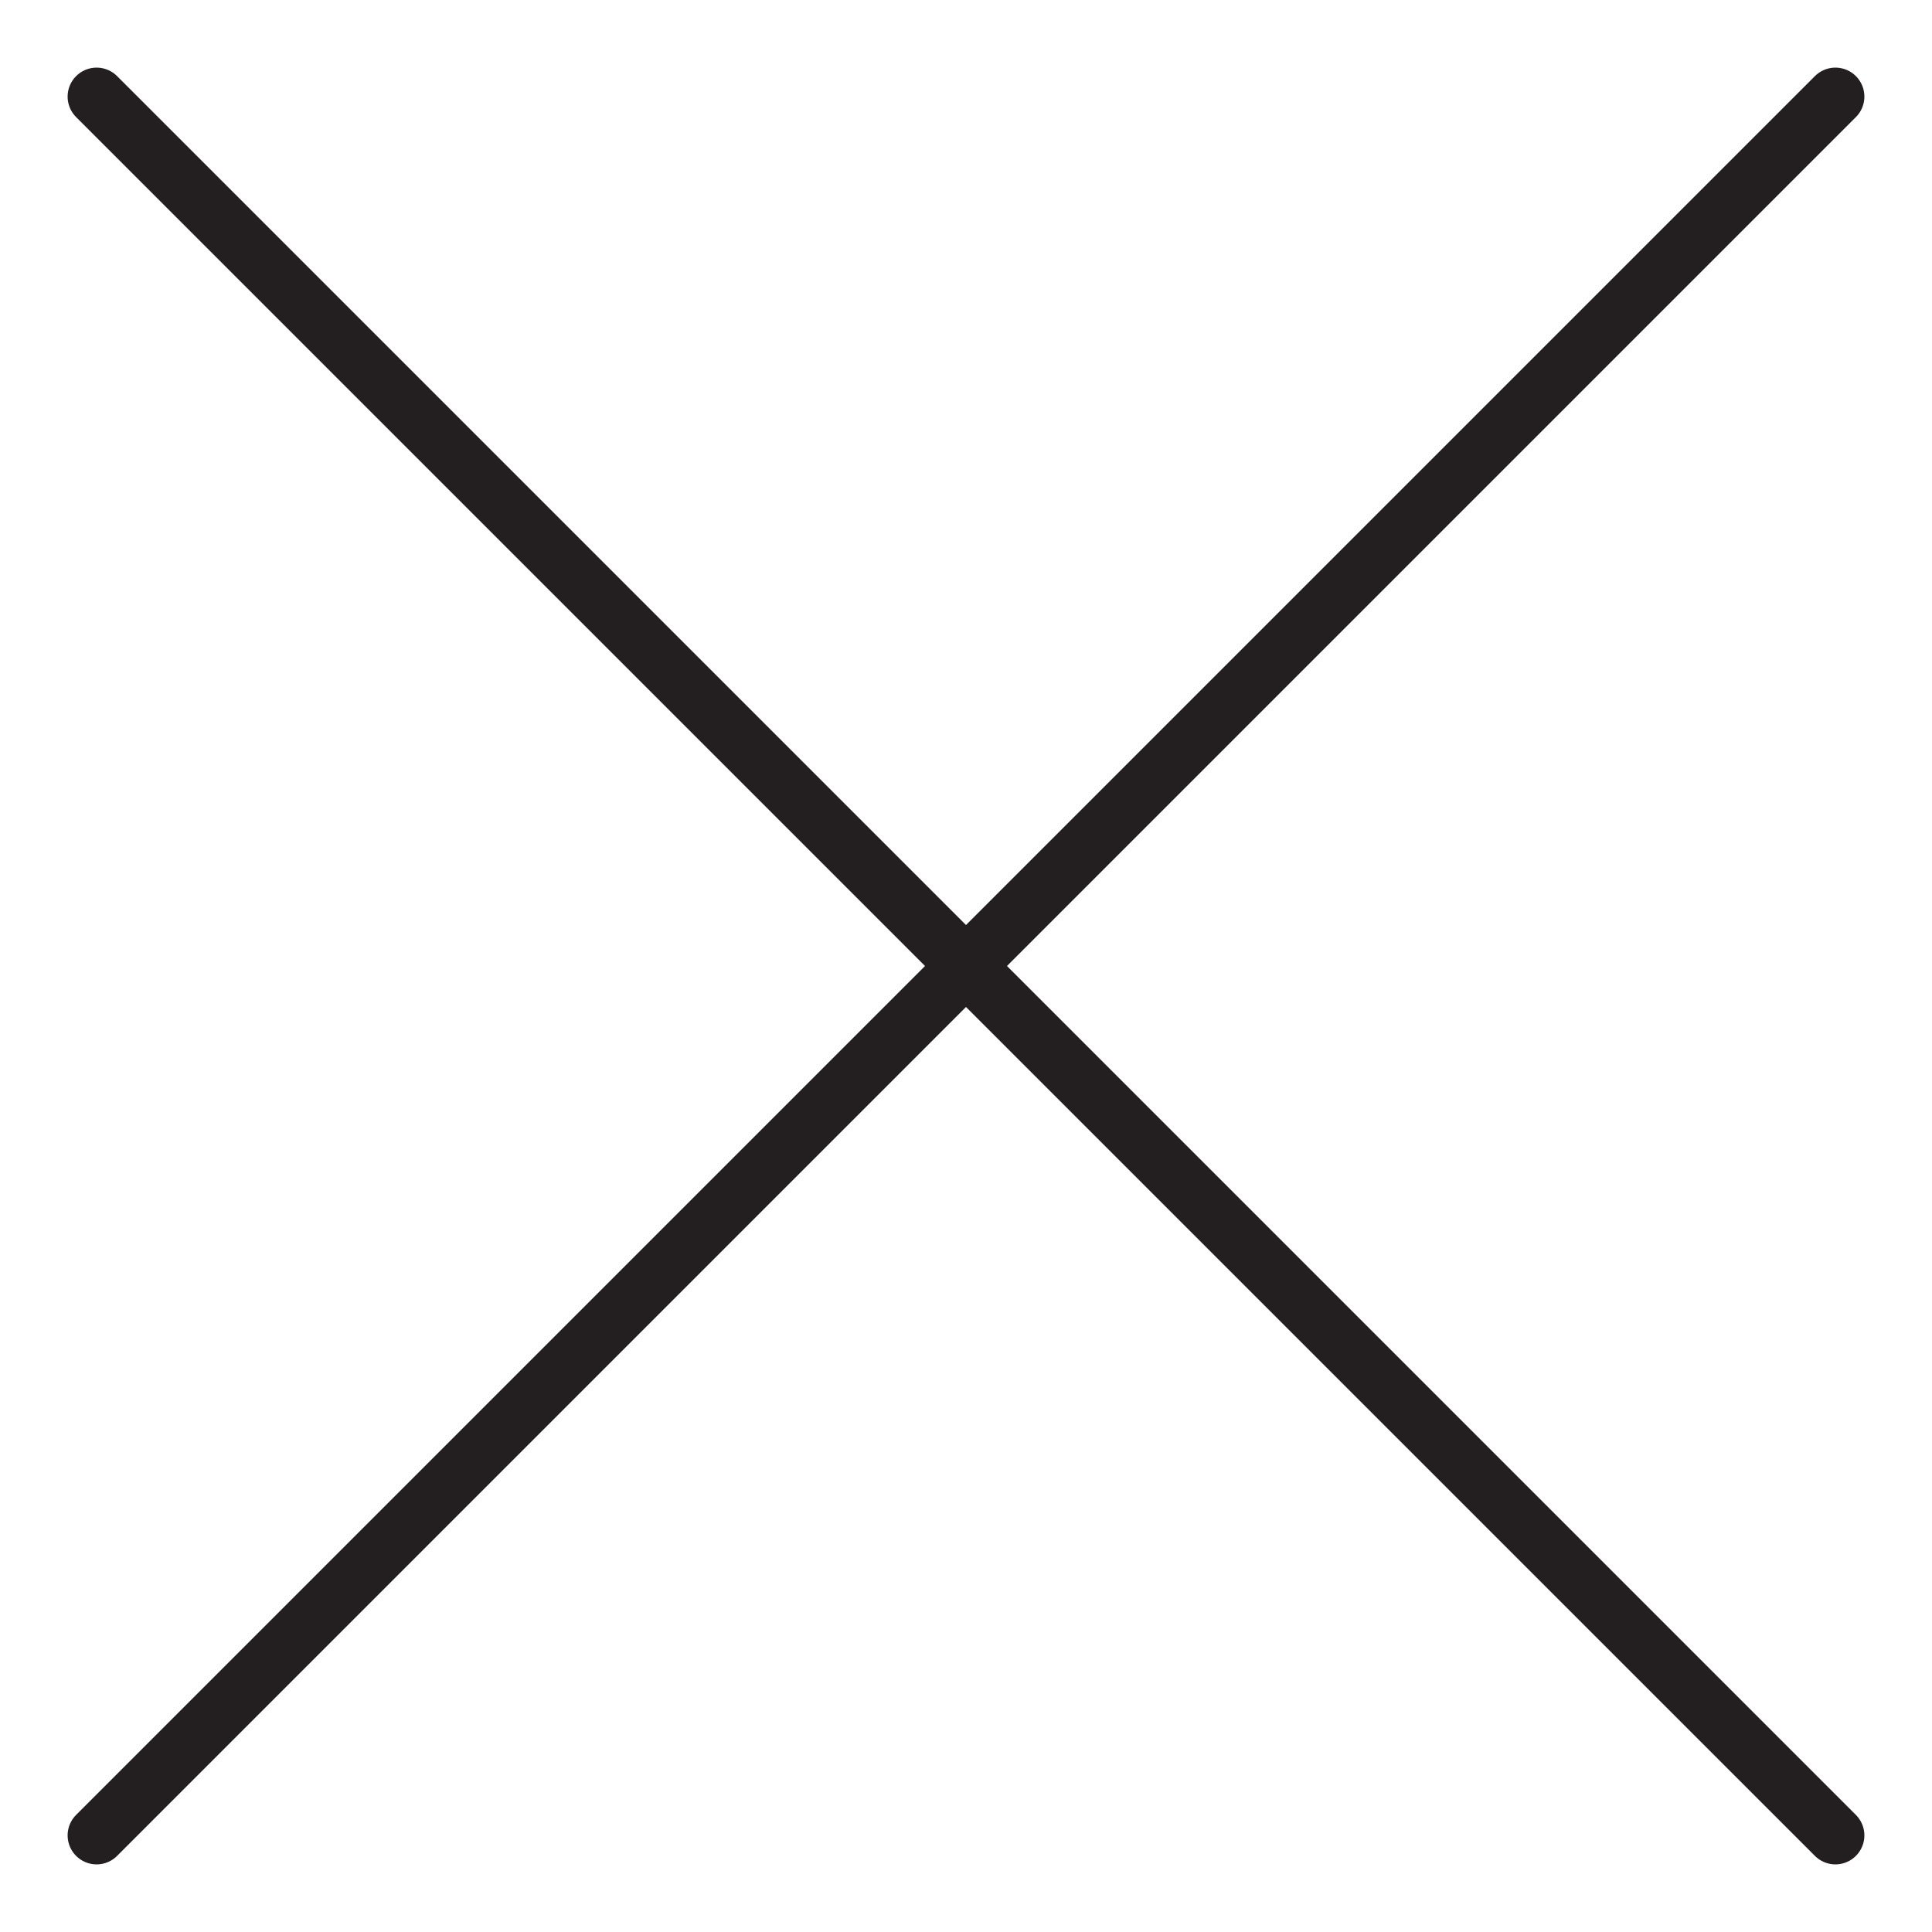
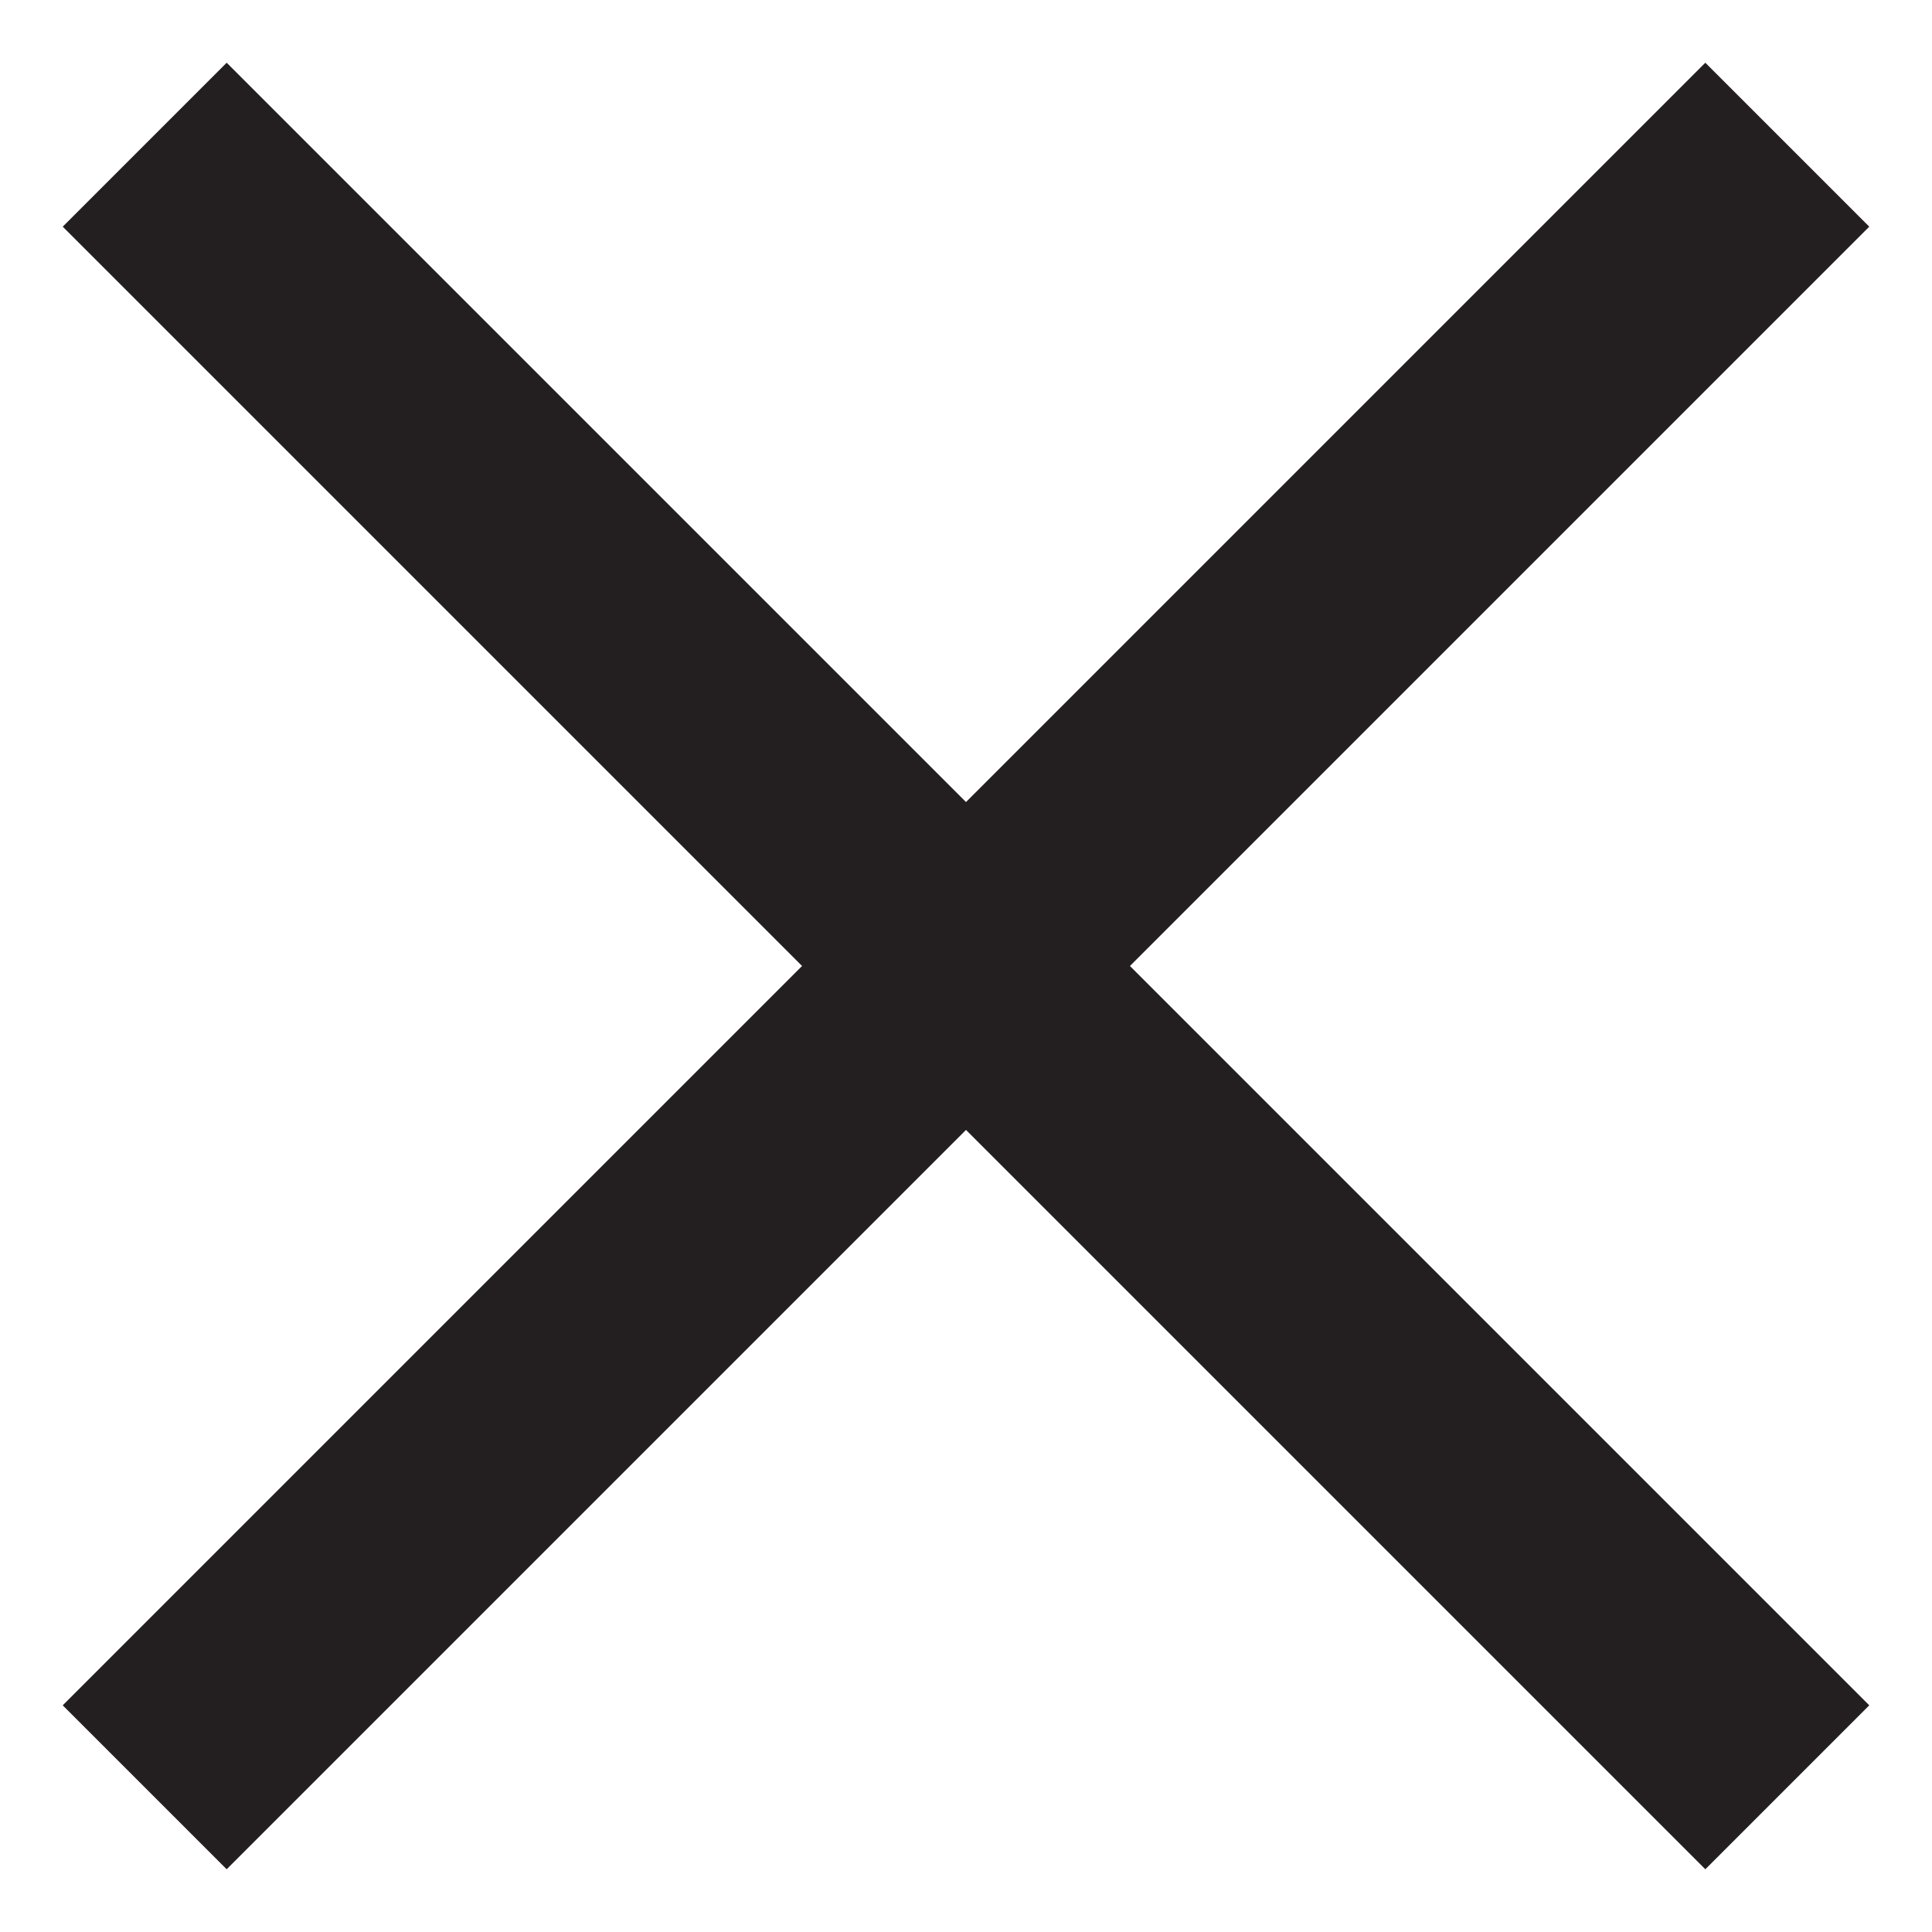
- <svg xmlns="http://www.w3.org/2000/svg" version="1.1" id="Layer_1" x="0px" y="0px" viewBox="0 0 2000 2000" style="enable-background:new 0 0 2000 2000;" xml:space="preserve">
-   <style type="text/css">
- 	.st0{fill:none;stroke:#231F20;stroke-width:60;stroke-linecap:round;stroke-linejoin:round;stroke-miterlimit:10;}
- </style>
-   <line class="st0" x1="100" y1="1900" x2="1900" y2="100" />
-   <line class="st0" x1="1900" y1="1900" x2="100" y2="100" />
+ <svg xmlns="http://www.w3.org/2000/svg" version="1.1" id="Layer_1" x="0px" y="0px" width="1000px" height="1000px" viewBox="1704.589 -71.943 1000 1000" enable-background="new 1704.589 -71.943 1000 1000" xml:space="preserve">
+   <line fill="none" stroke="#231F20" stroke-width="120" stroke-linecap="square" stroke-linejoin="round" stroke-miterlimit="10" x1="1821.913" y1="810.732" x2="2587.265" y2="45.381" />
+   <line fill="none" stroke="#231F20" stroke-width="120" stroke-linecap="square" stroke-linejoin="round" stroke-miterlimit="10" x1="2587.265" y1="810.732" x2="1821.913" y2="45.381" />
</svg>
